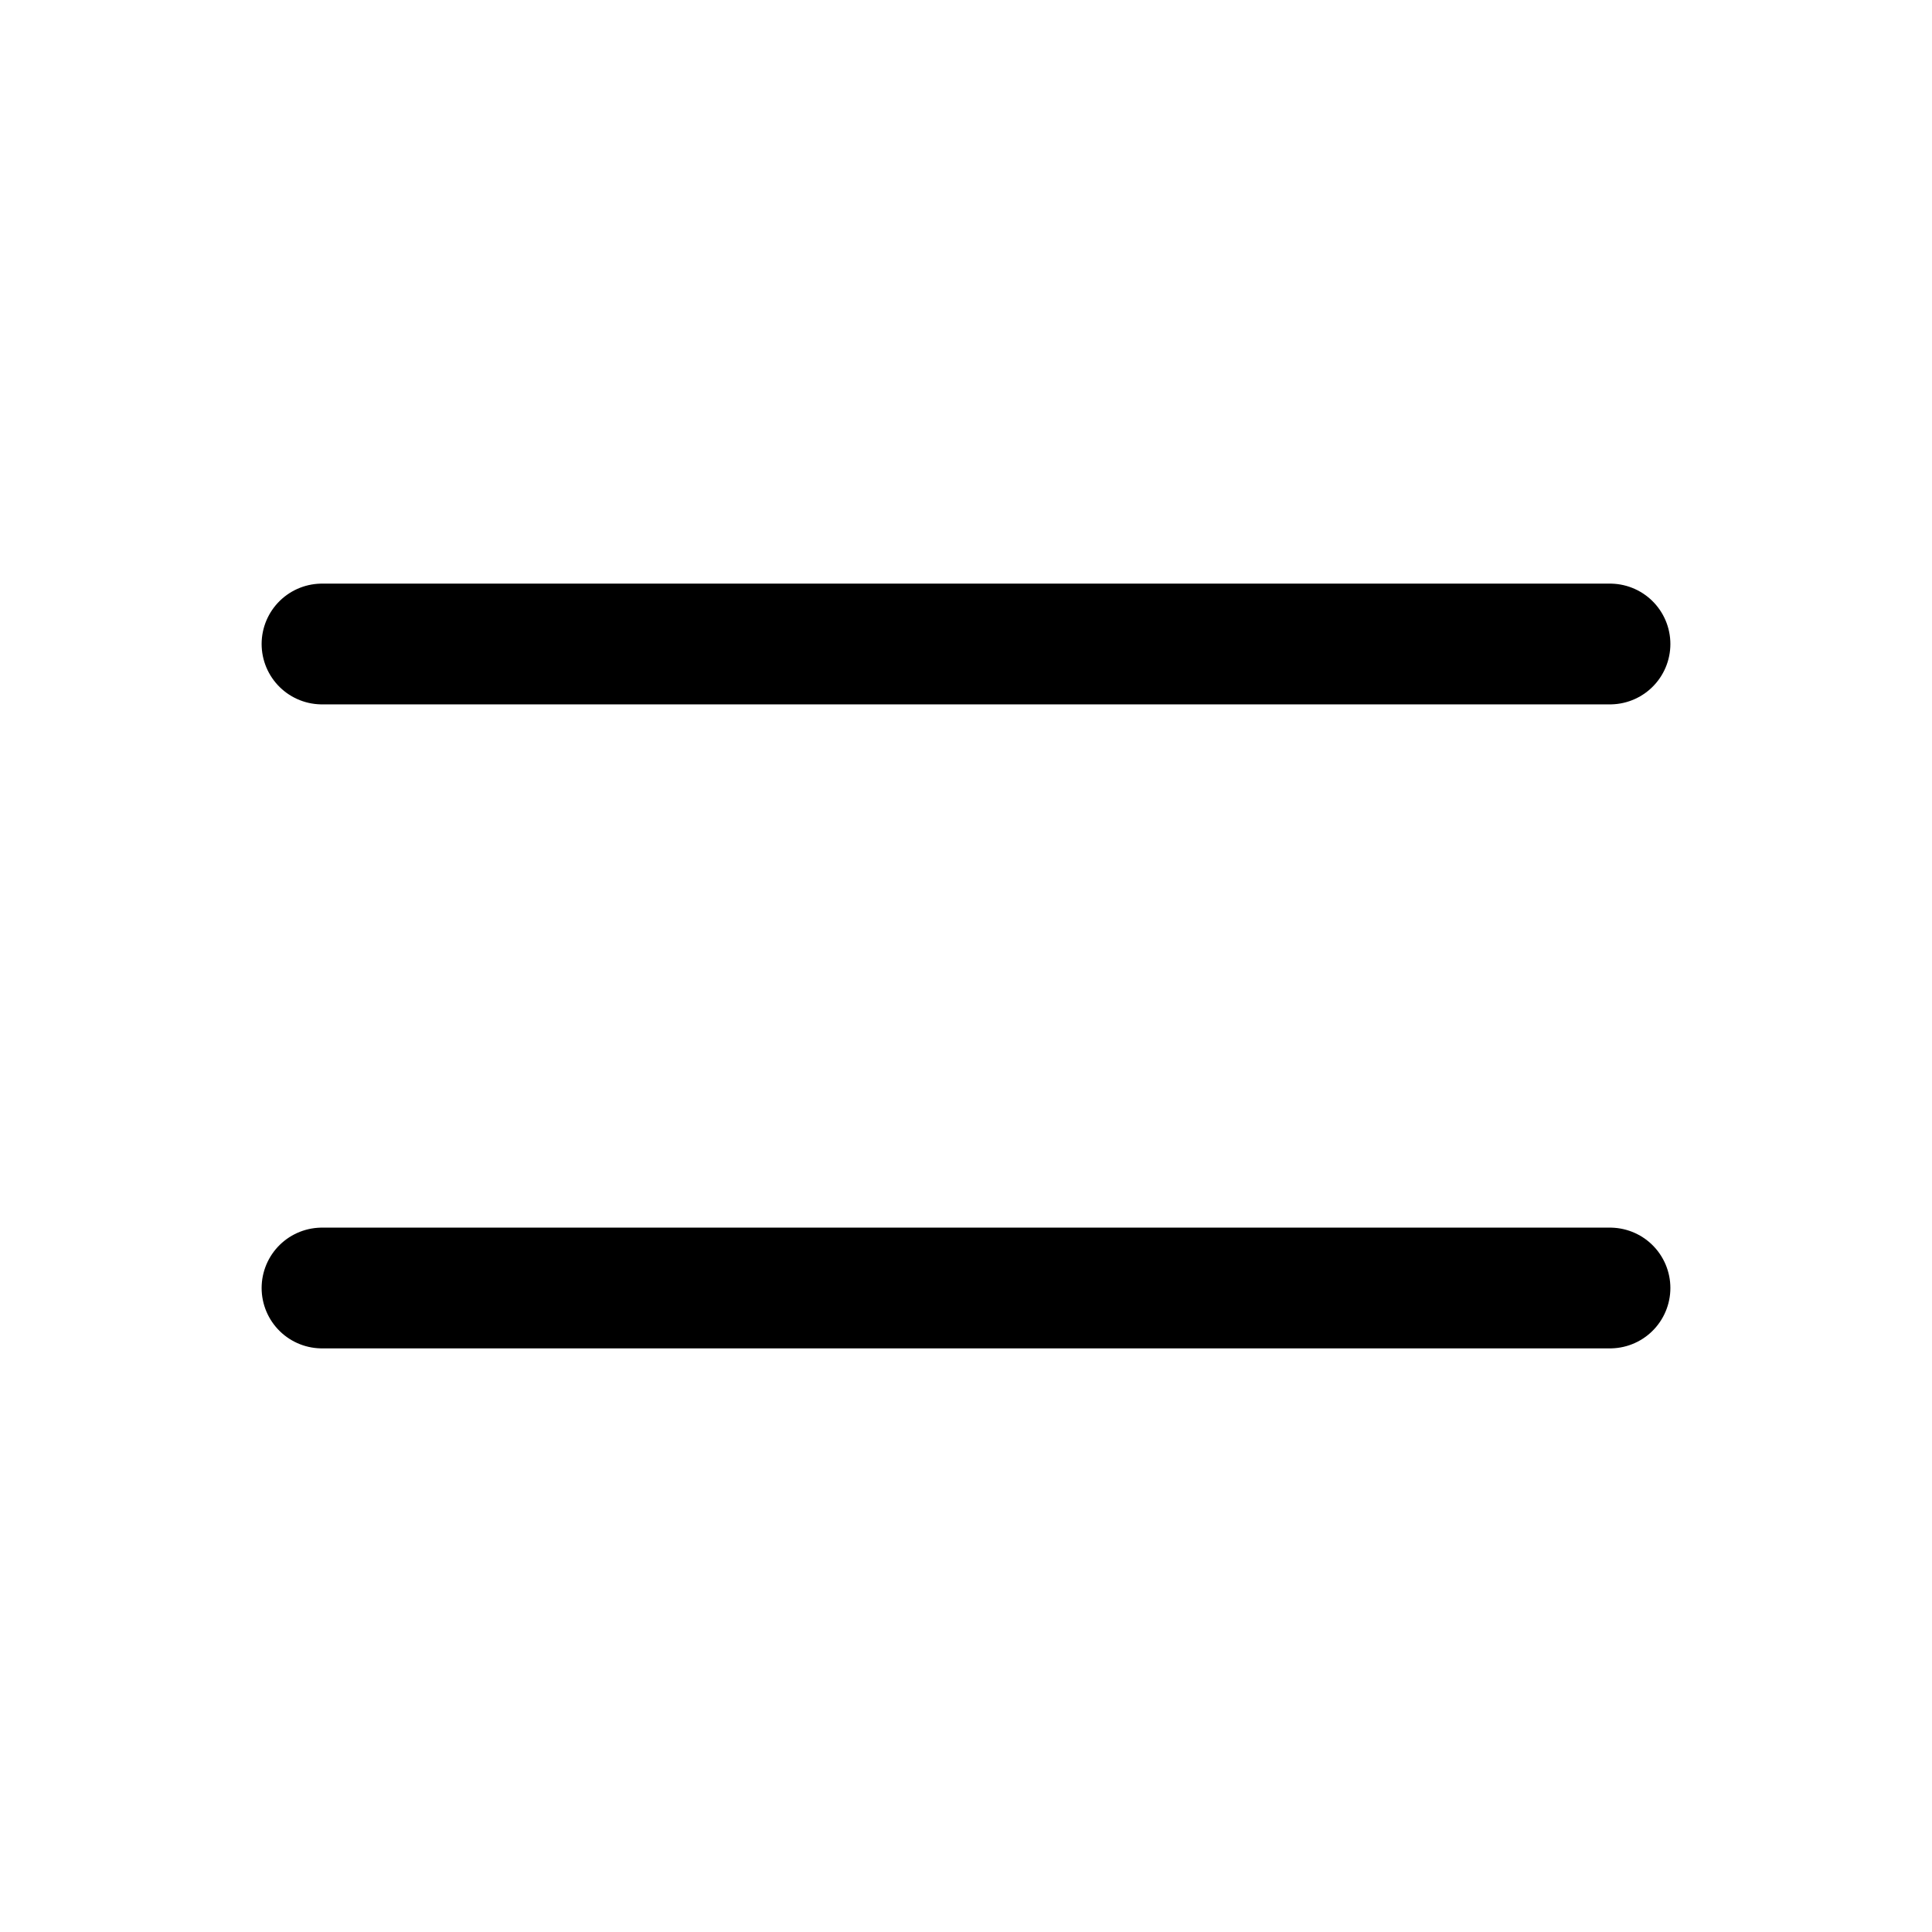
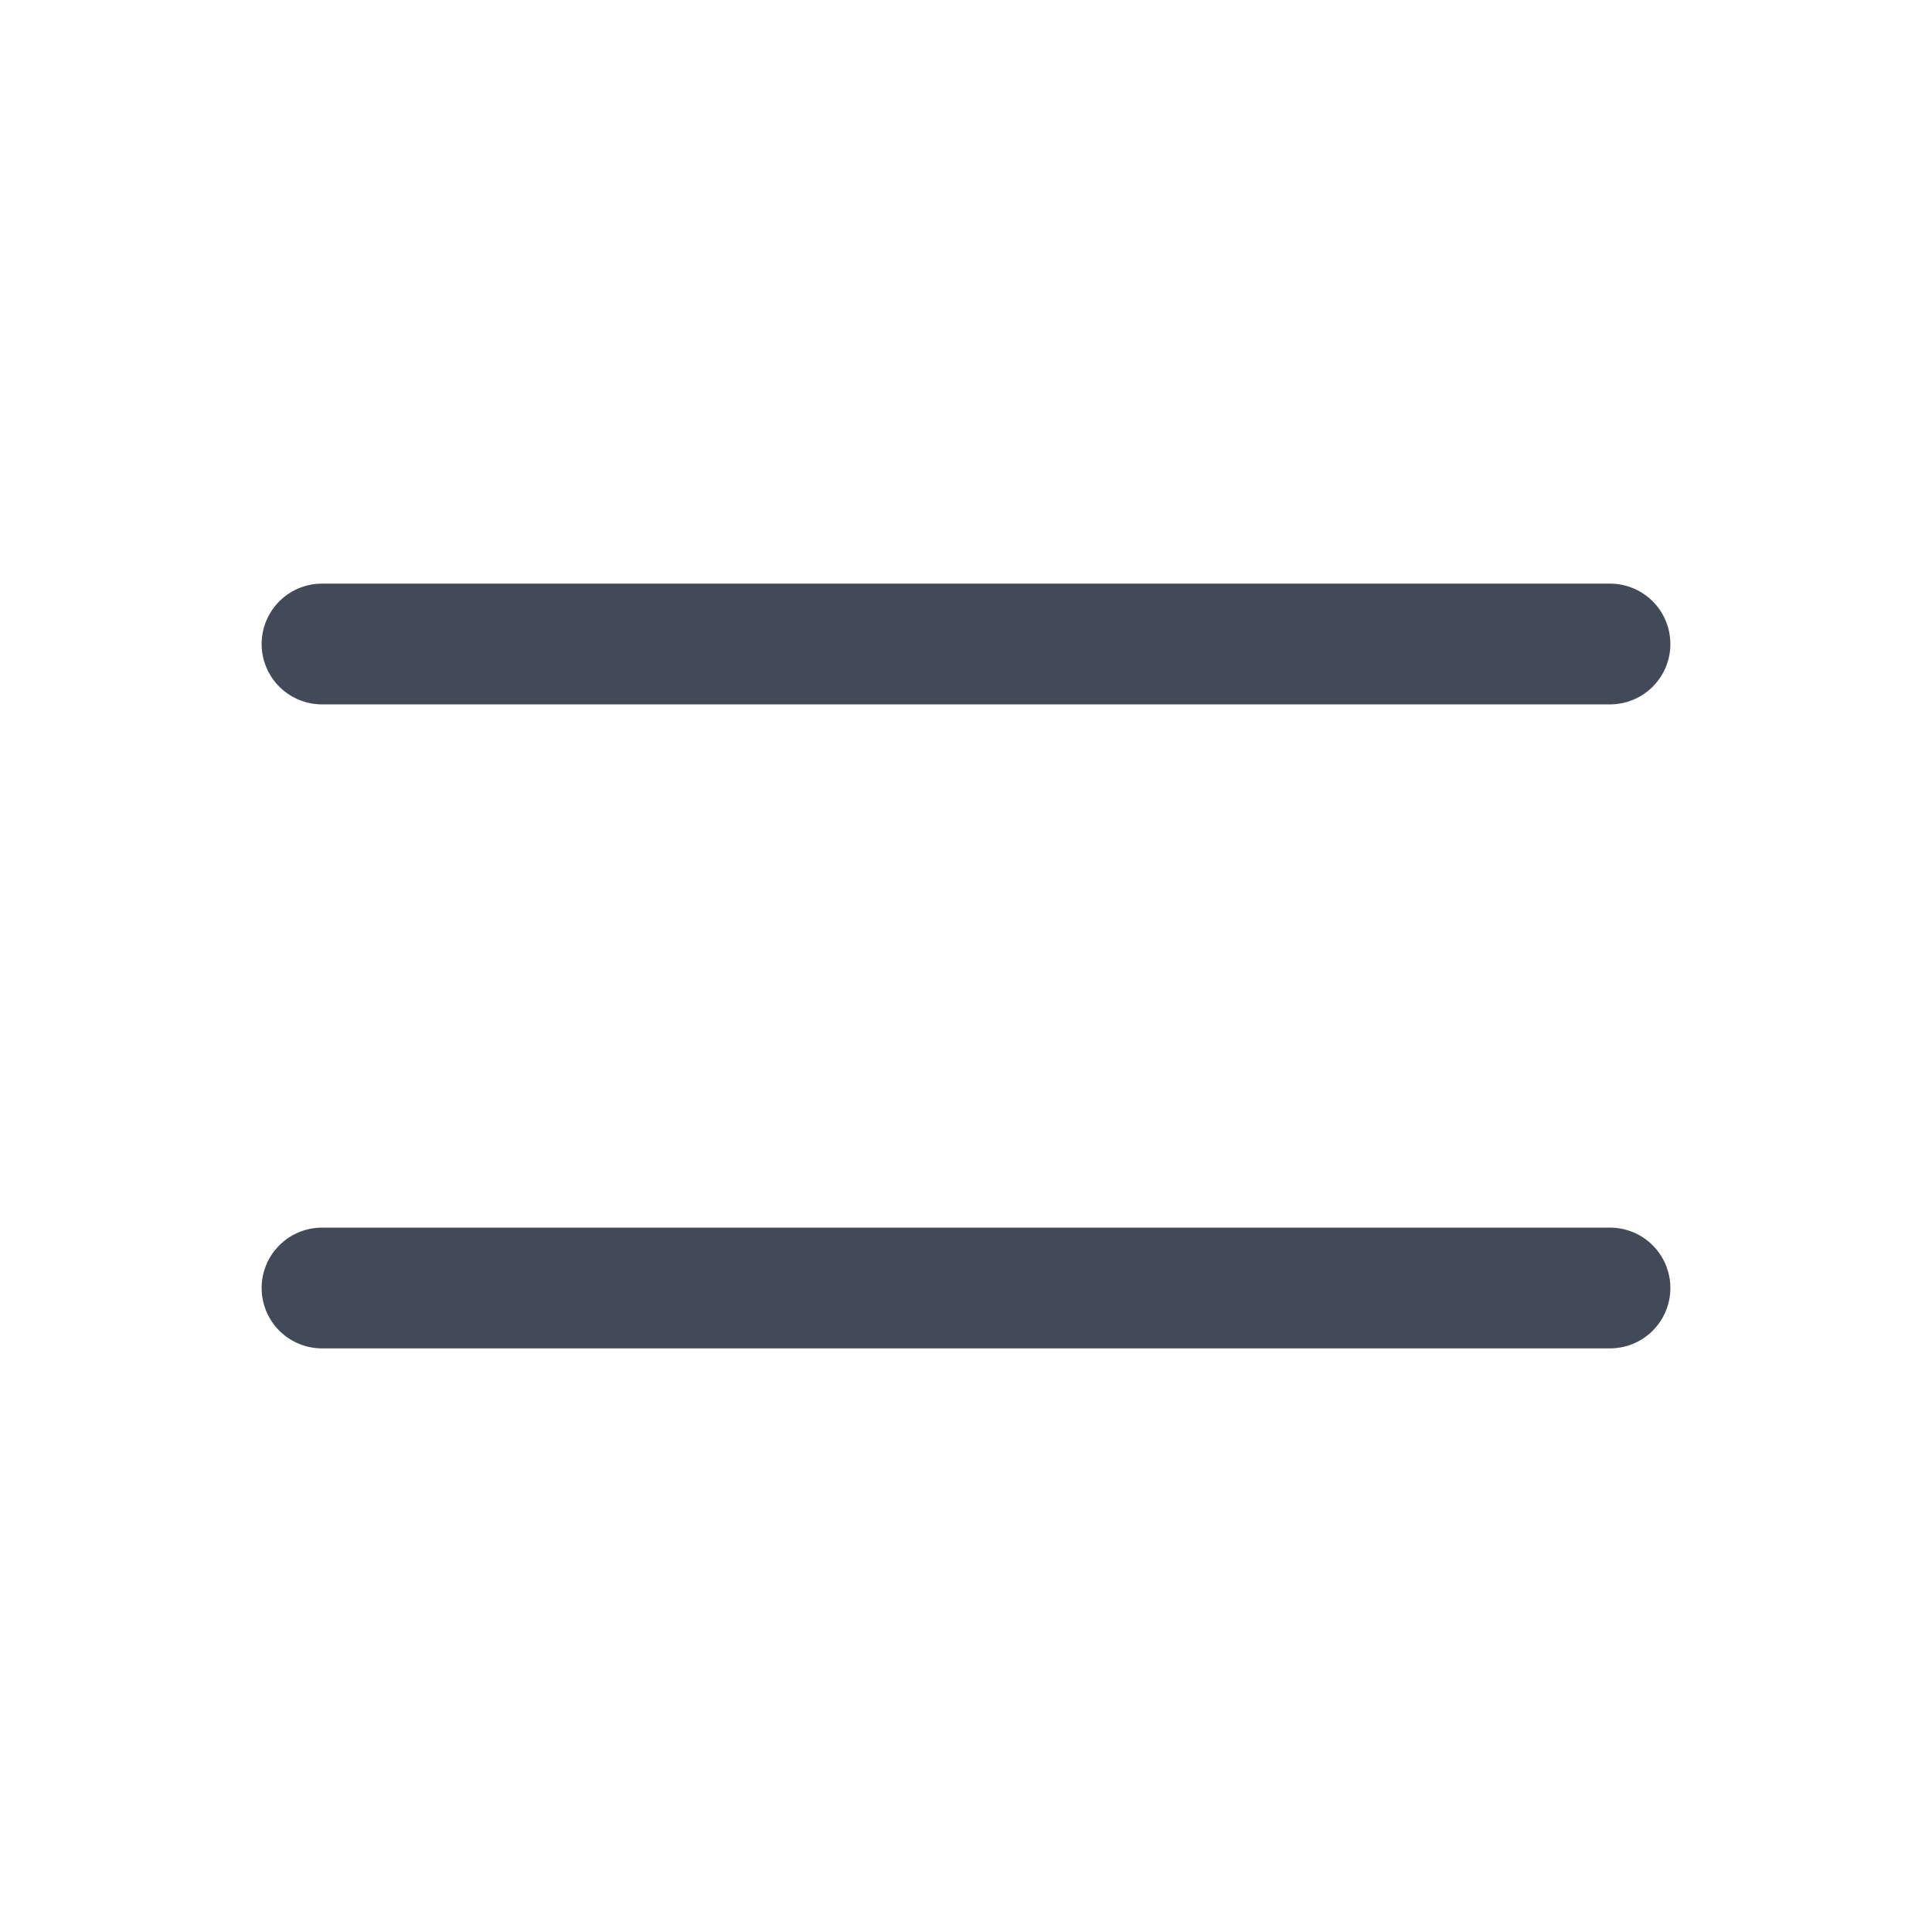
- <svg xmlns="http://www.w3.org/2000/svg" class="icon icon-tabler icon-tabler-menu" width="24" height="24" viewBox="0 0 24 24" stroke-width="1.5" stroke="#000000" fill="none" stroke-linecap="round" stroke-linejoin="round">
+ <svg xmlns="http://www.w3.org/2000/svg" class="icon icon-tabler icon-tabler-menu" width="24" height="24" viewBox="0 0 24 24" stroke-width="1.5" stroke="#434a57" fill="none" stroke-linecap="round" stroke-linejoin="round">
  <path stroke="none" d="M0 0h24v24H0z" fill="none" />
  <line x1="4" y1="8" x2="20" y2="8" />
  <line x1="4" y1="16" x2="20" y2="16" />
</svg>
